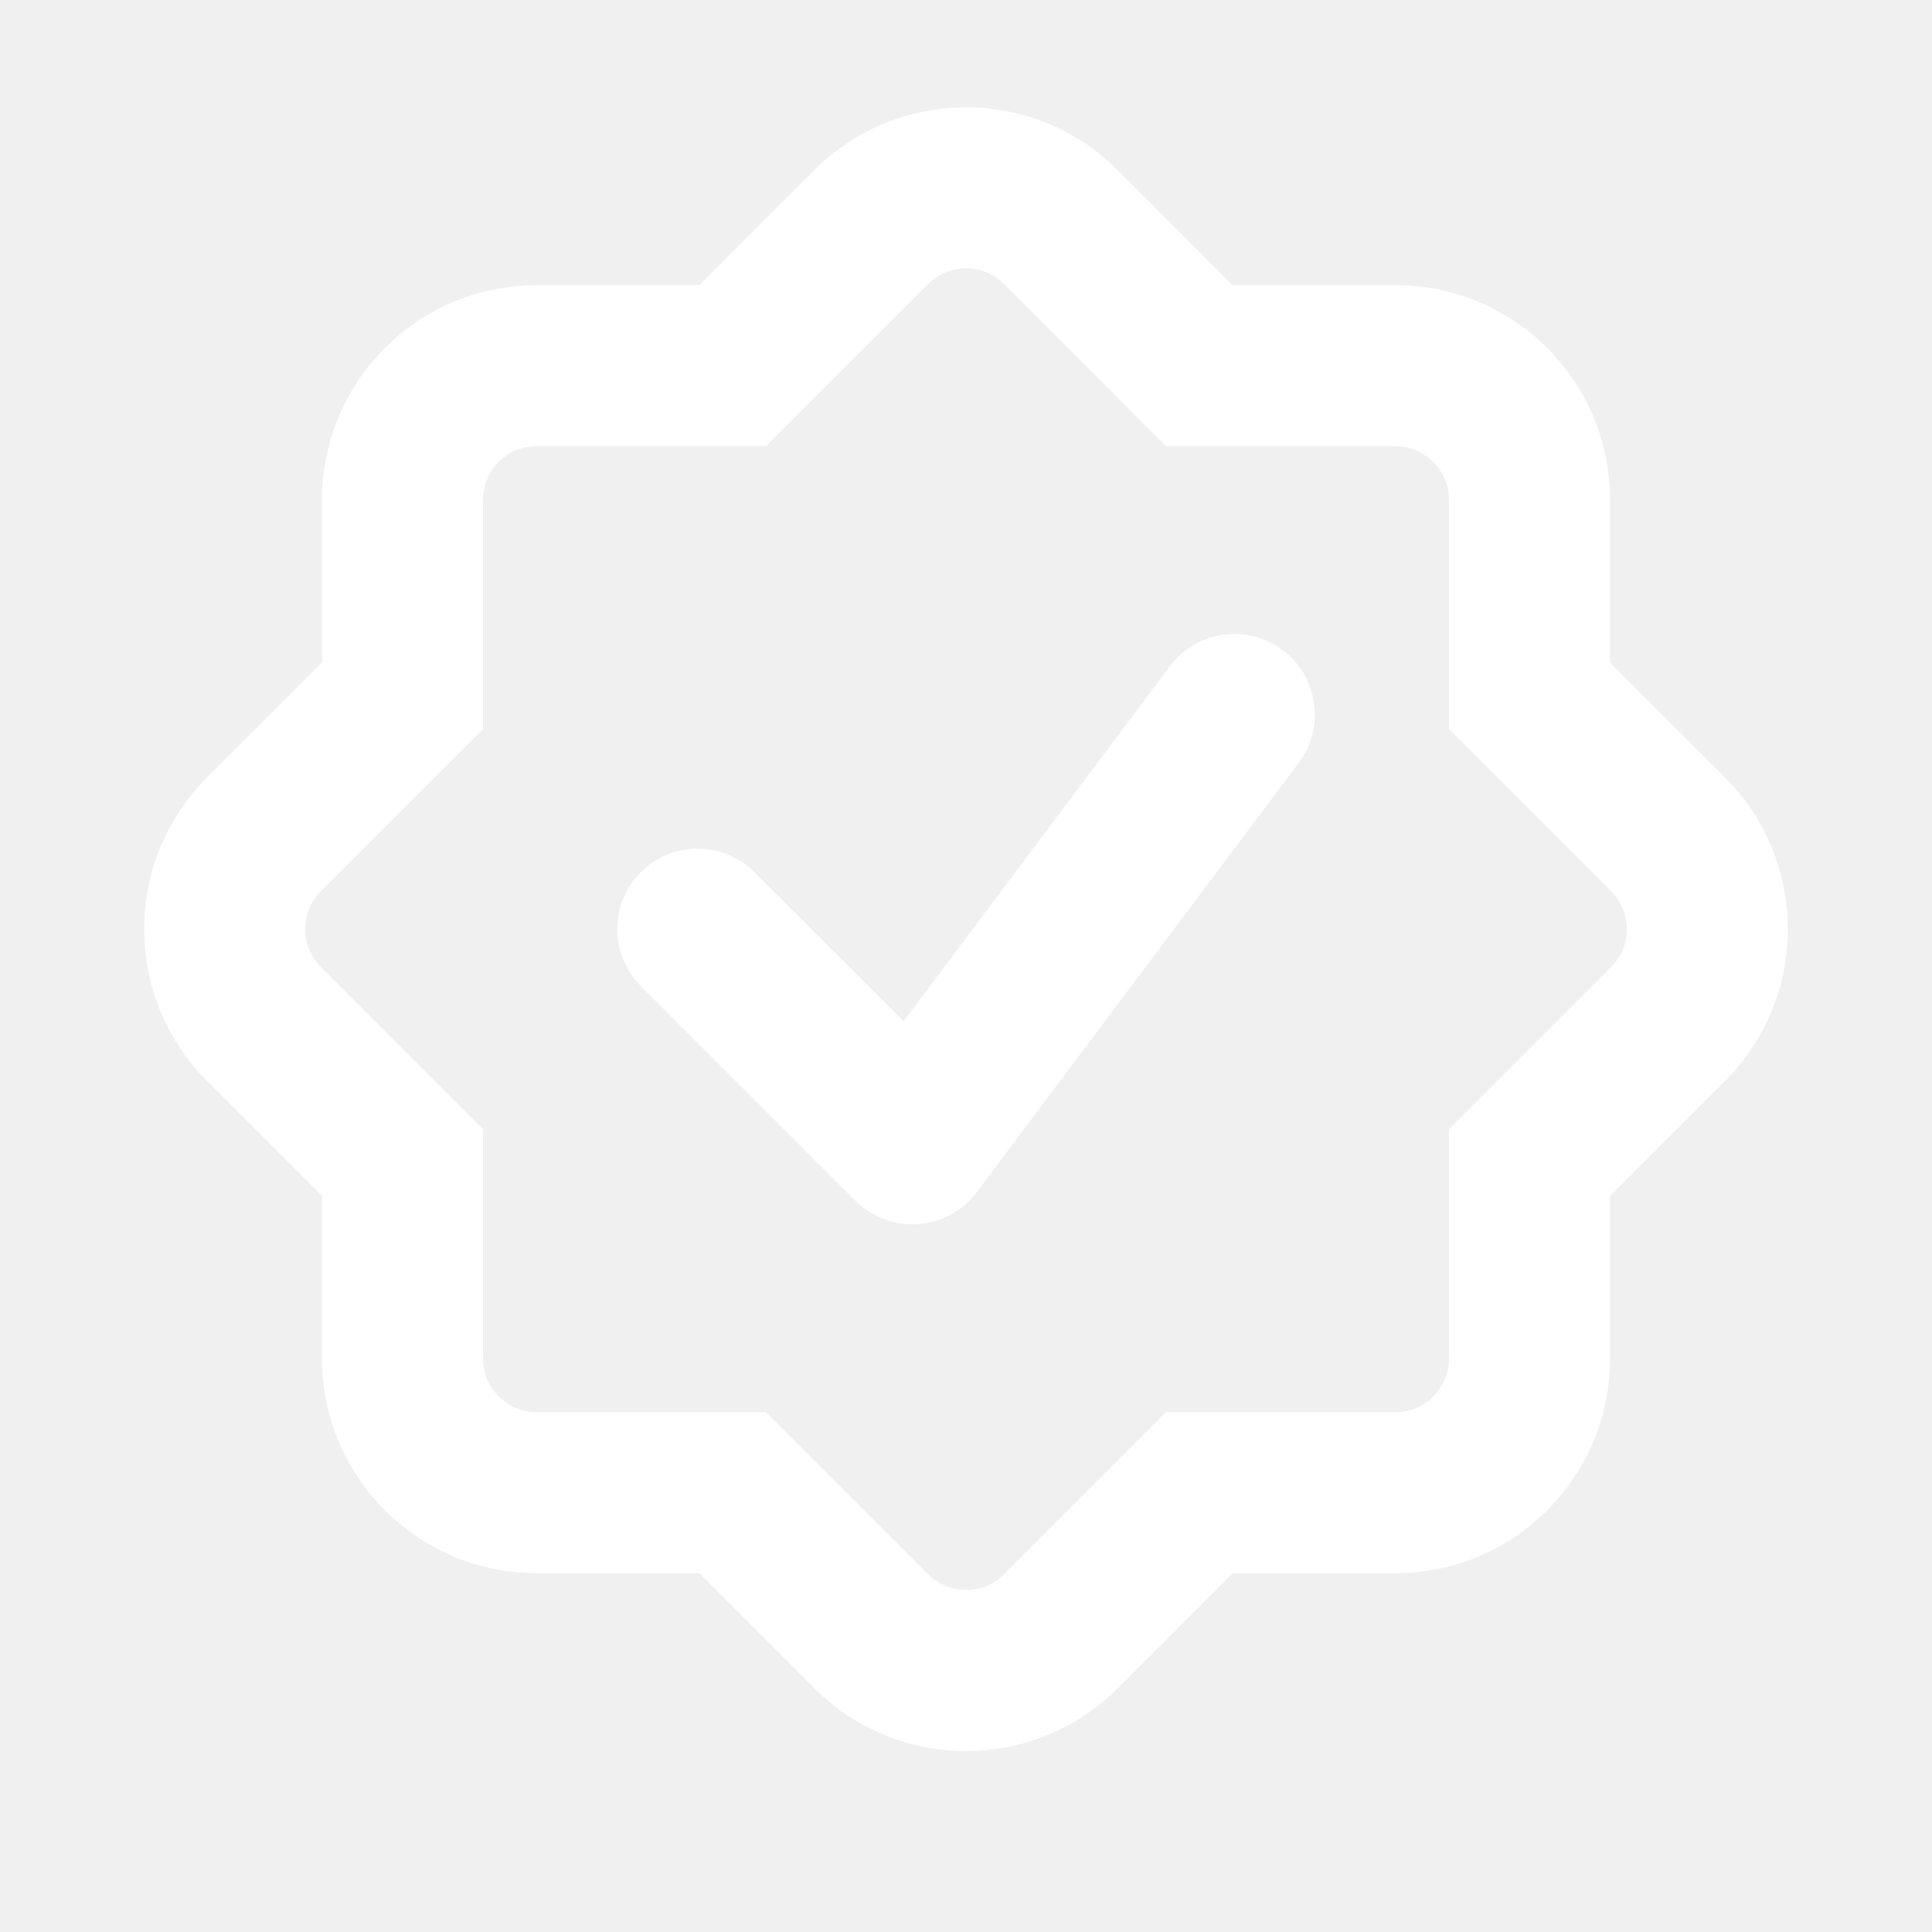
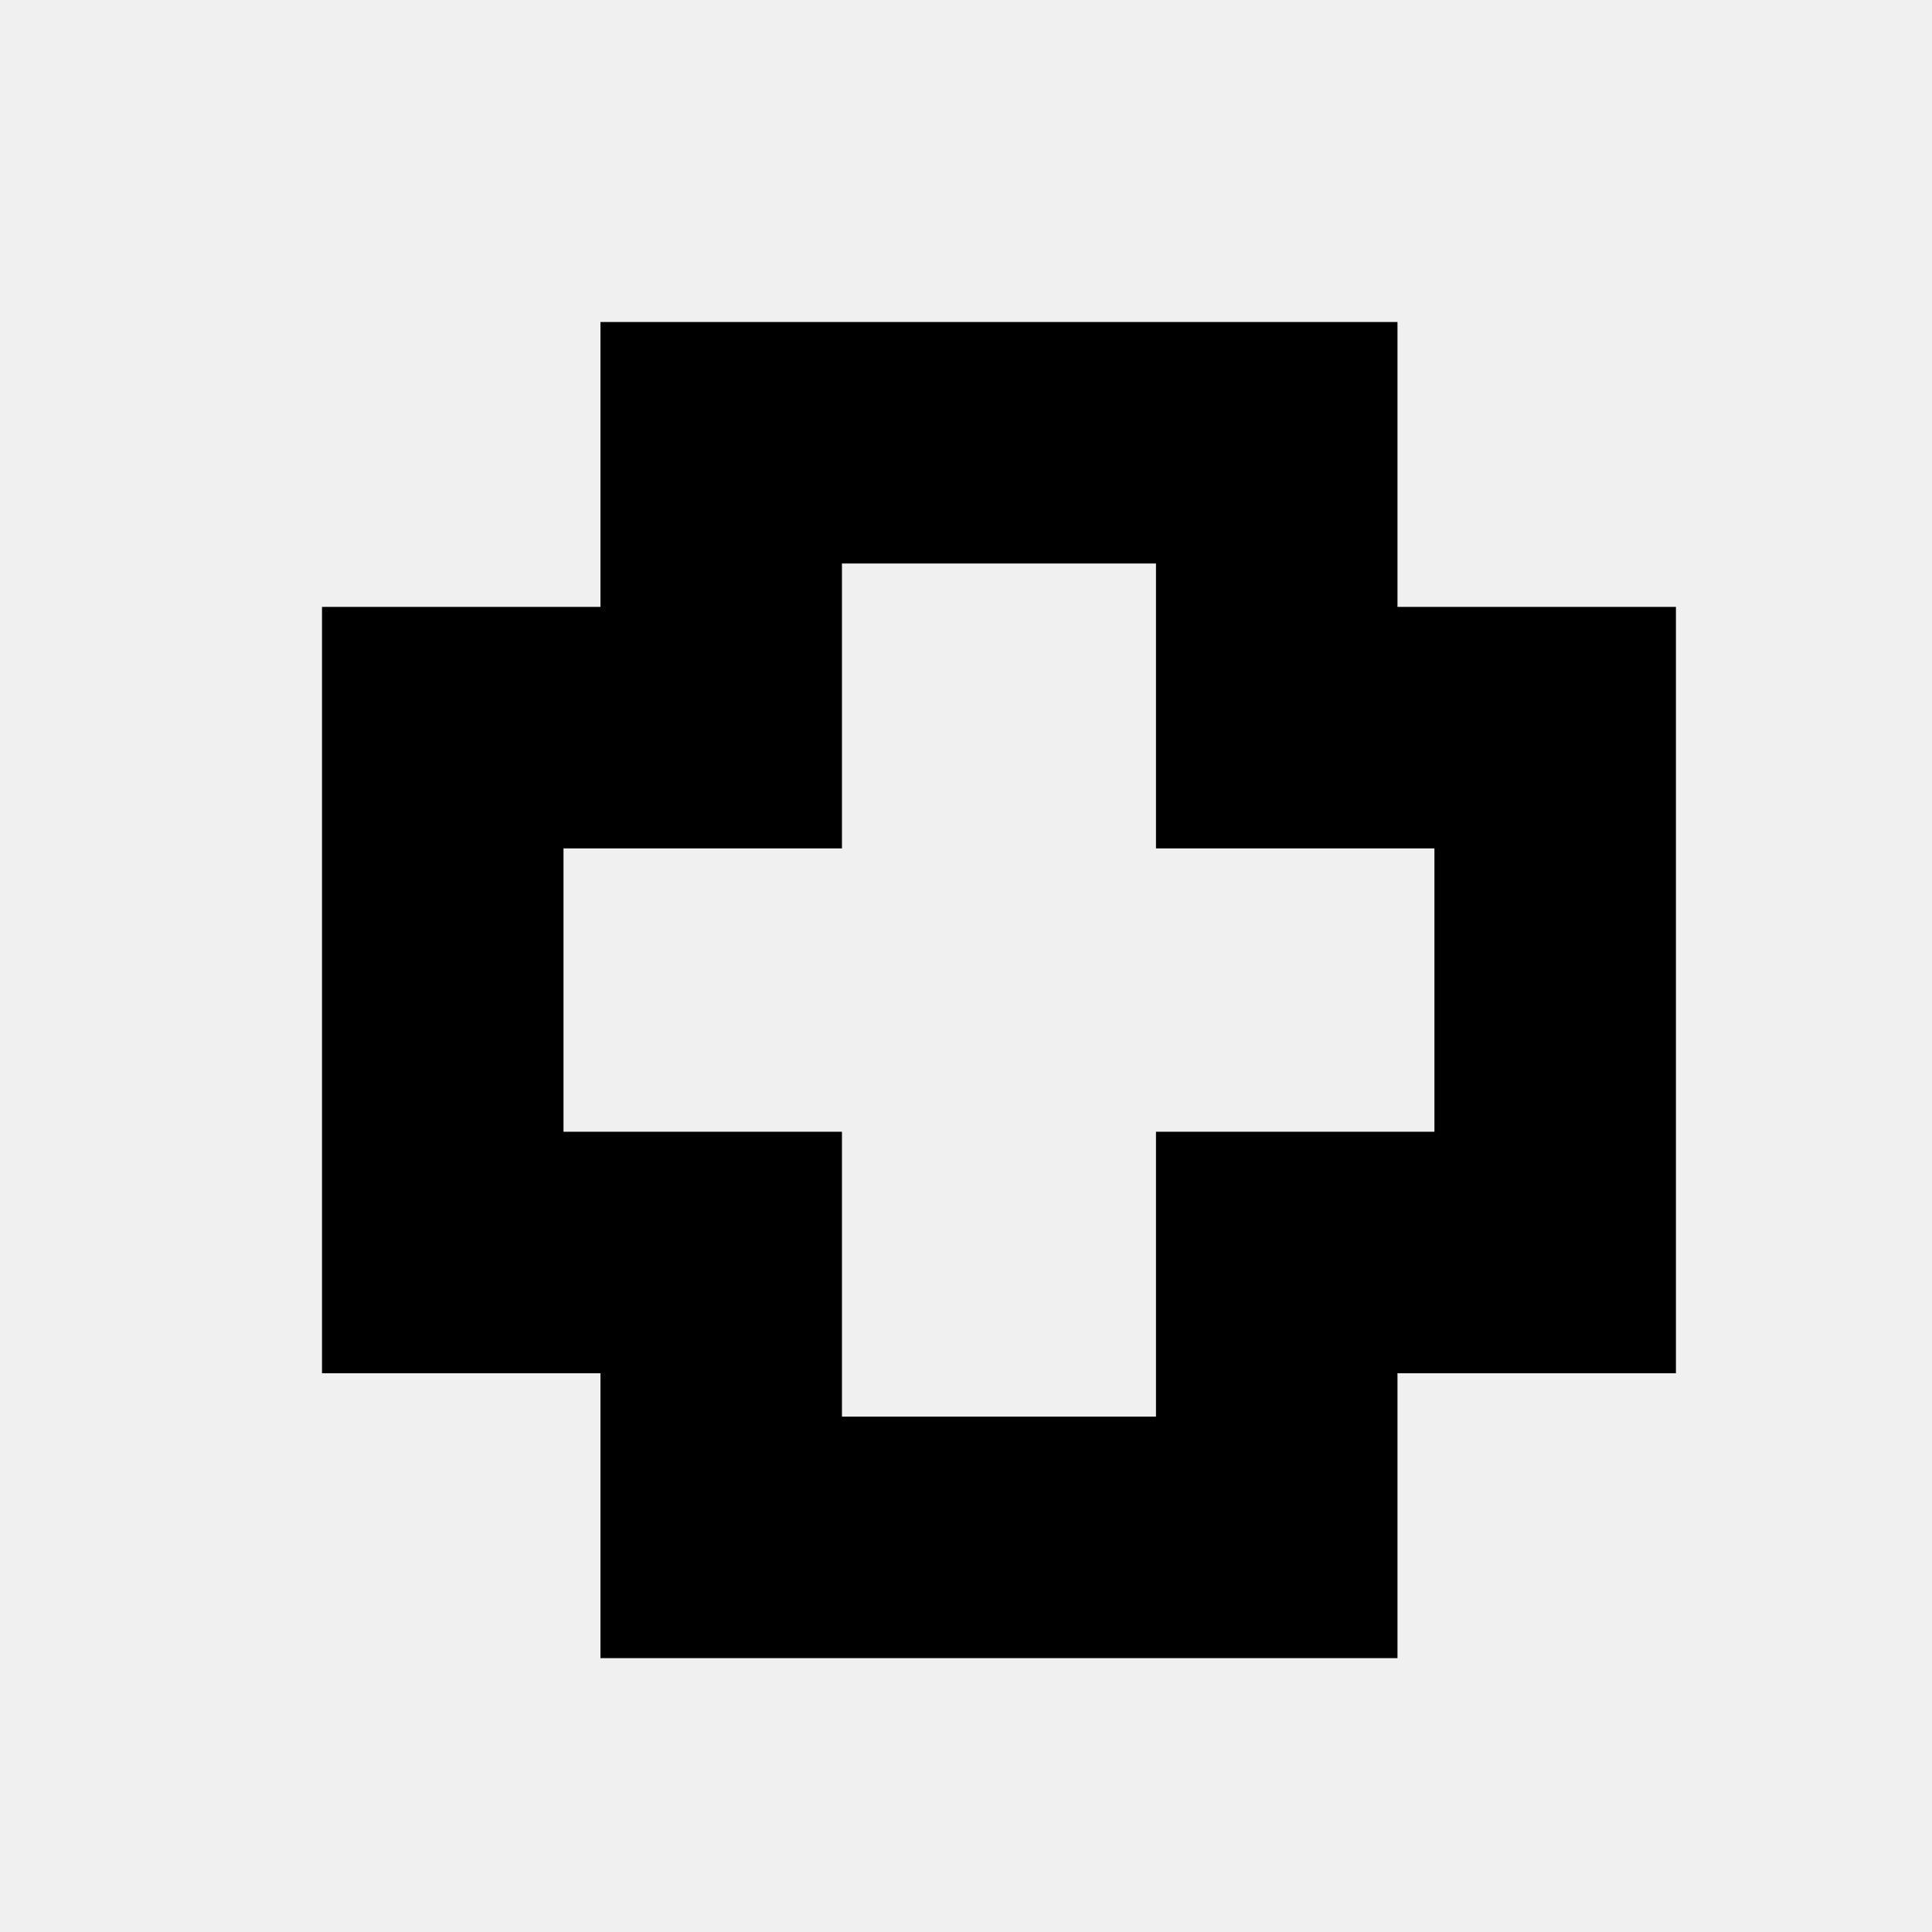
- <svg xmlns="http://www.w3.org/2000/svg" width="18" height="18" viewBox="0 0 18 18" fill="none">
-   <path fill-rule="evenodd" clip-rule="evenodd" d="M6.515 4.157H7.136L7.575 3.718L8.647 2.646C8.842 2.451 9.158 2.451 9.354 2.646L10.425 3.718L10.864 4.157H11.485H13C13.276 4.157 13.5 4.381 13.5 4.657V6.172V6.793L13.94 7.232L15.011 8.303C15.206 8.499 15.206 8.815 15.011 9.01L13.94 10.082L13.5 10.521V11.142V12.657C13.5 12.933 13.276 13.157 13 13.157H11.485H10.864L10.425 13.596L9.354 14.667C9.158 14.863 8.842 14.863 8.647 14.667L7.575 13.596L7.136 13.157H6.515H5C4.724 13.157 4.5 12.933 4.5 12.657V11.142V10.521L4.061 10.082L2.99 9.01C2.794 8.815 2.794 8.499 2.99 8.303L4.061 7.232L4.5 6.793V6.172V4.657C4.5 4.381 4.724 4.157 5 4.157H6.515ZM10.414 1.586C9.633 0.805 8.367 0.805 7.586 1.586L6.515 2.657H5C3.896 2.657 3 3.552 3 4.657V6.172L1.929 7.243C1.148 8.024 1.148 9.29 1.929 10.071L3 11.142V12.657C3 13.761 3.896 14.657 5 14.657H6.515L7.586 15.728C8.367 16.509 9.633 16.509 10.414 15.728L11.485 14.657H13C14.105 14.657 15 13.761 15 12.657V11.142L16.071 10.071C16.852 9.29 16.852 8.024 16.071 7.243L15 6.172V4.657C15 3.552 14.105 2.657 13 2.657H11.485L10.414 1.586ZM12.1 7.107C12.349 6.775 12.281 6.305 11.95 6.057C11.619 5.808 11.149 5.875 10.9 6.207L8.419 9.515L7.03 8.127C6.738 7.834 6.263 7.834 5.97 8.127C5.677 8.419 5.677 8.894 5.97 9.187L7.97 11.187C8.124 11.341 8.336 11.42 8.553 11.405C8.77 11.39 8.97 11.281 9.1 11.107L12.1 7.107Z" fill="white" />
+ <svg xmlns="http://www.w3.org/2000/svg" width="24" height="24" viewBox="0 0 24 24" fill="none">
+   <path fill-rule="evenodd" clip-rule="evenodd" d="M7.459 4H17.36V7.539H20.819V17.059H17.36V20.598H7.459V17.059H4V7.539H7.459V4ZM10.459 7V10.539H7V14.059H10.459V17.598H14.36V14.059H17.819V10.539H14.36V7H10.459Z" fill="black" />
</svg>
